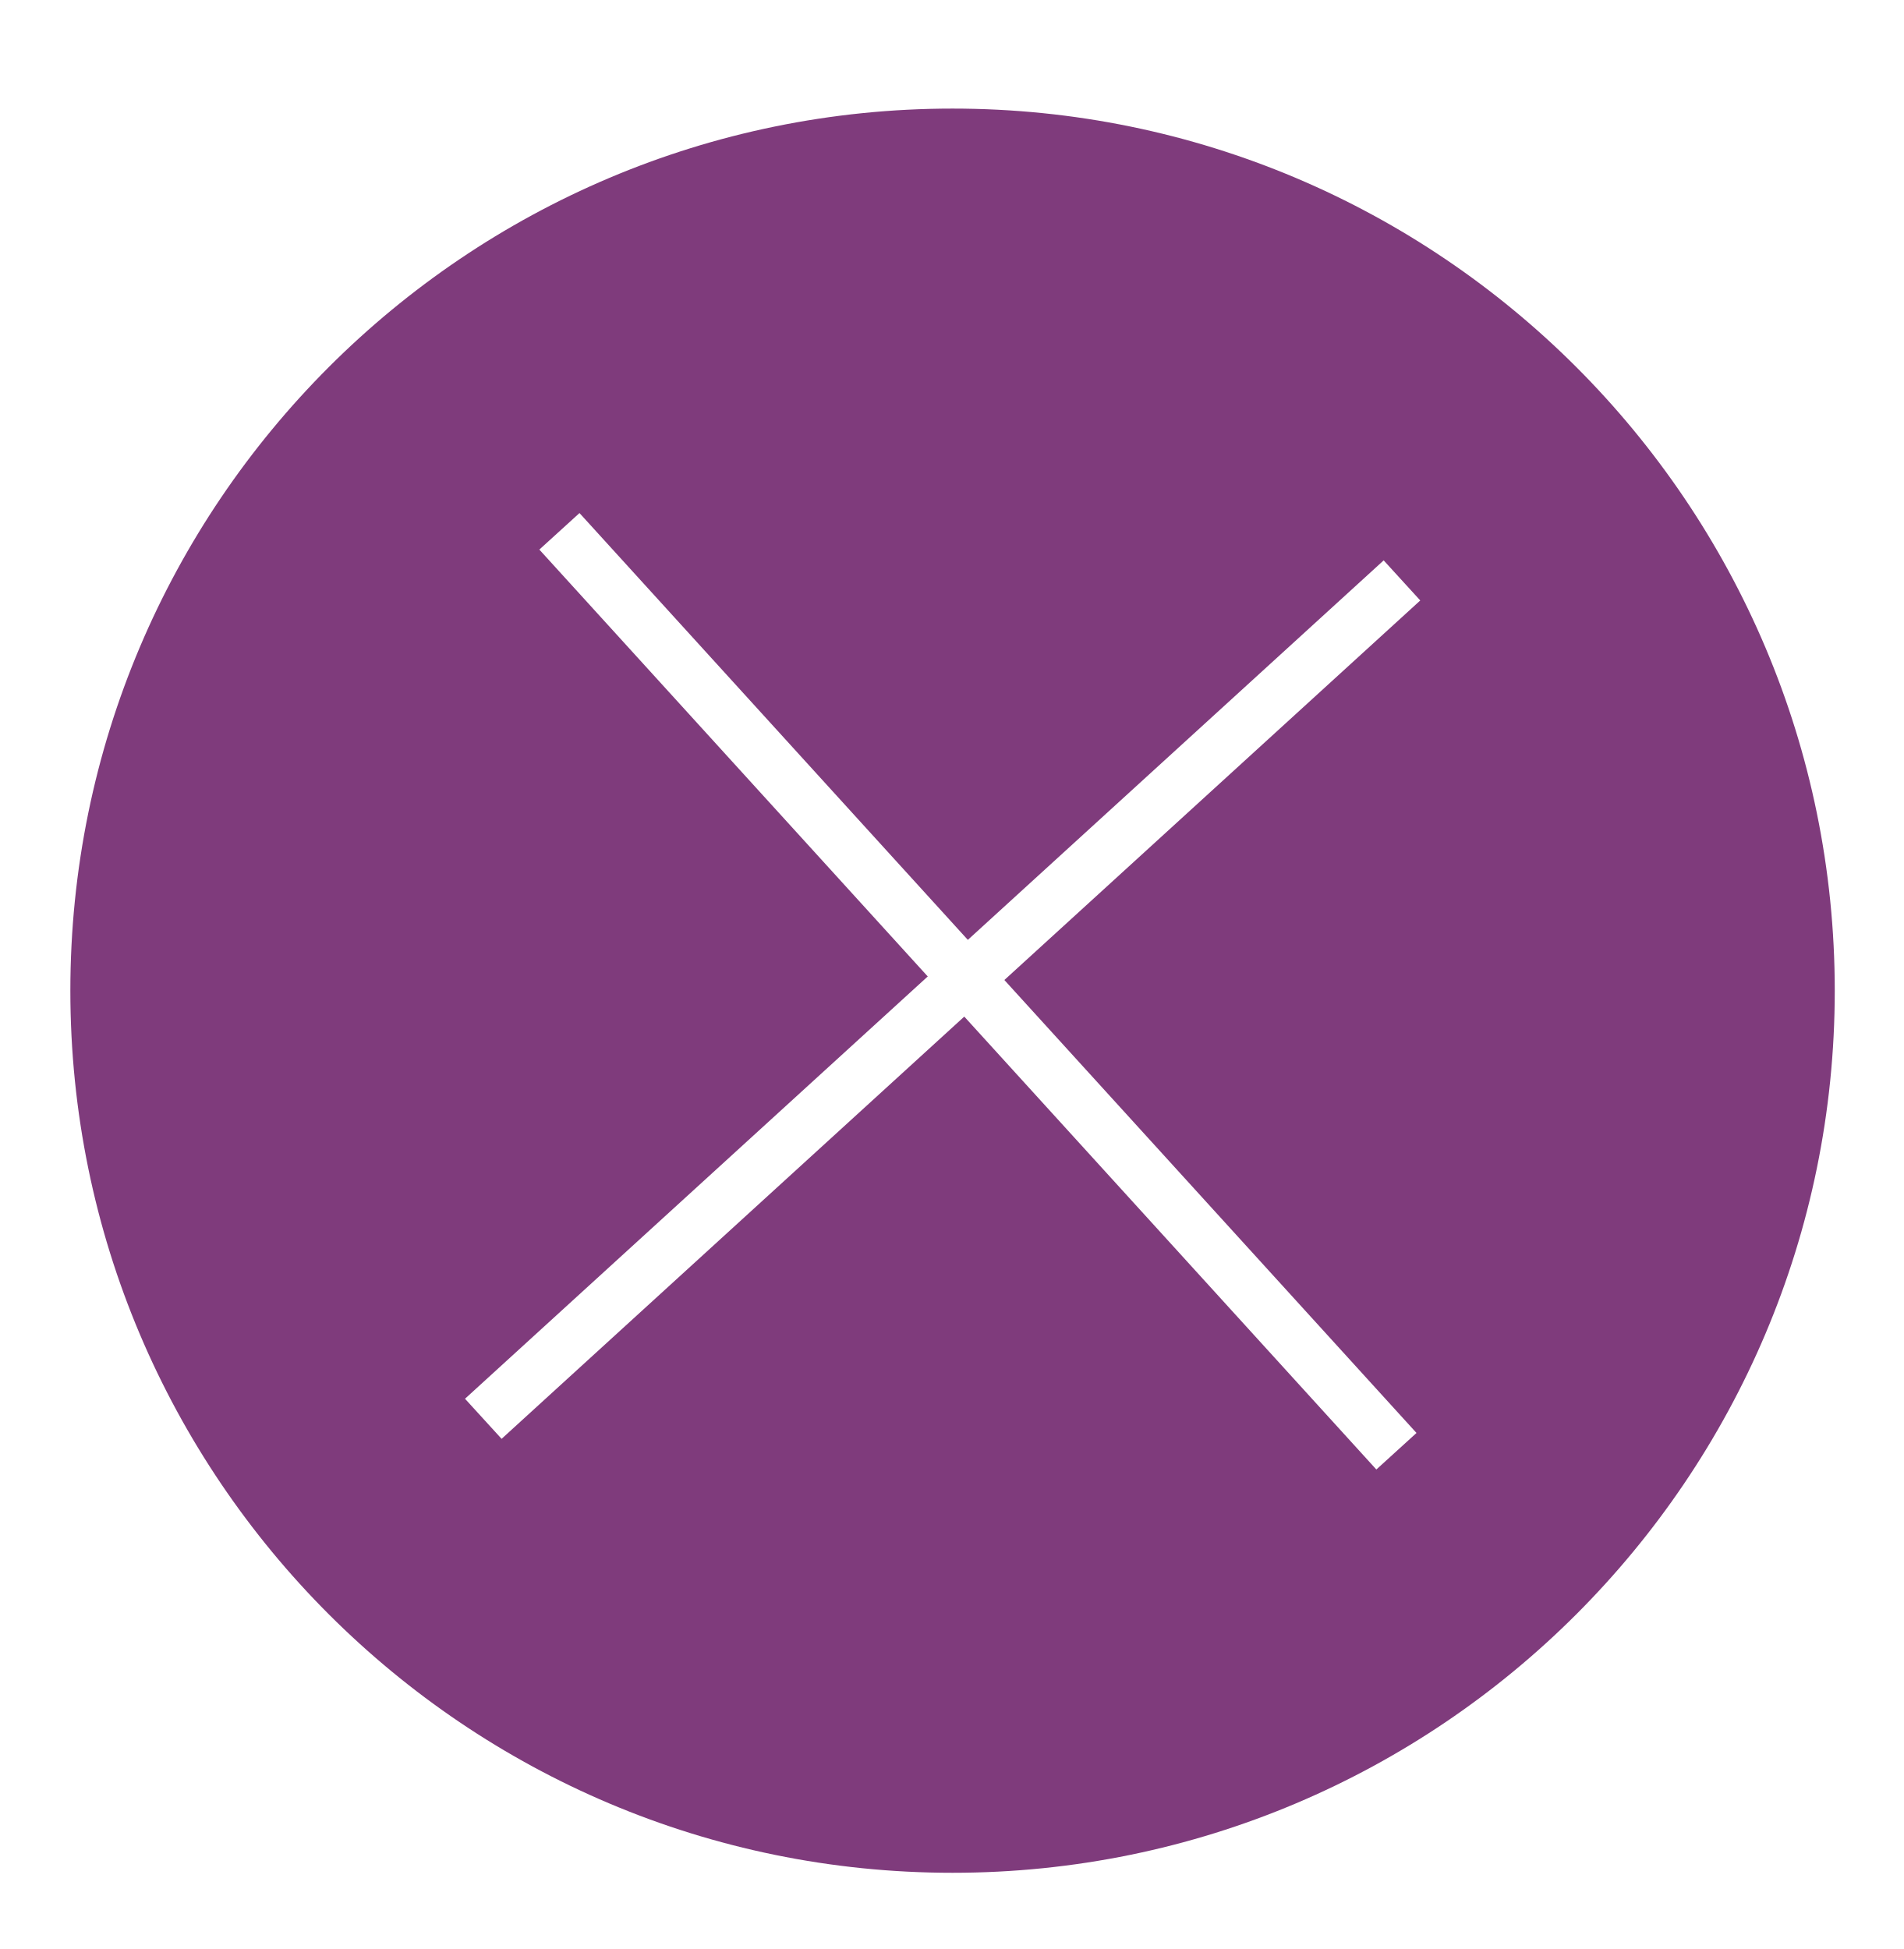
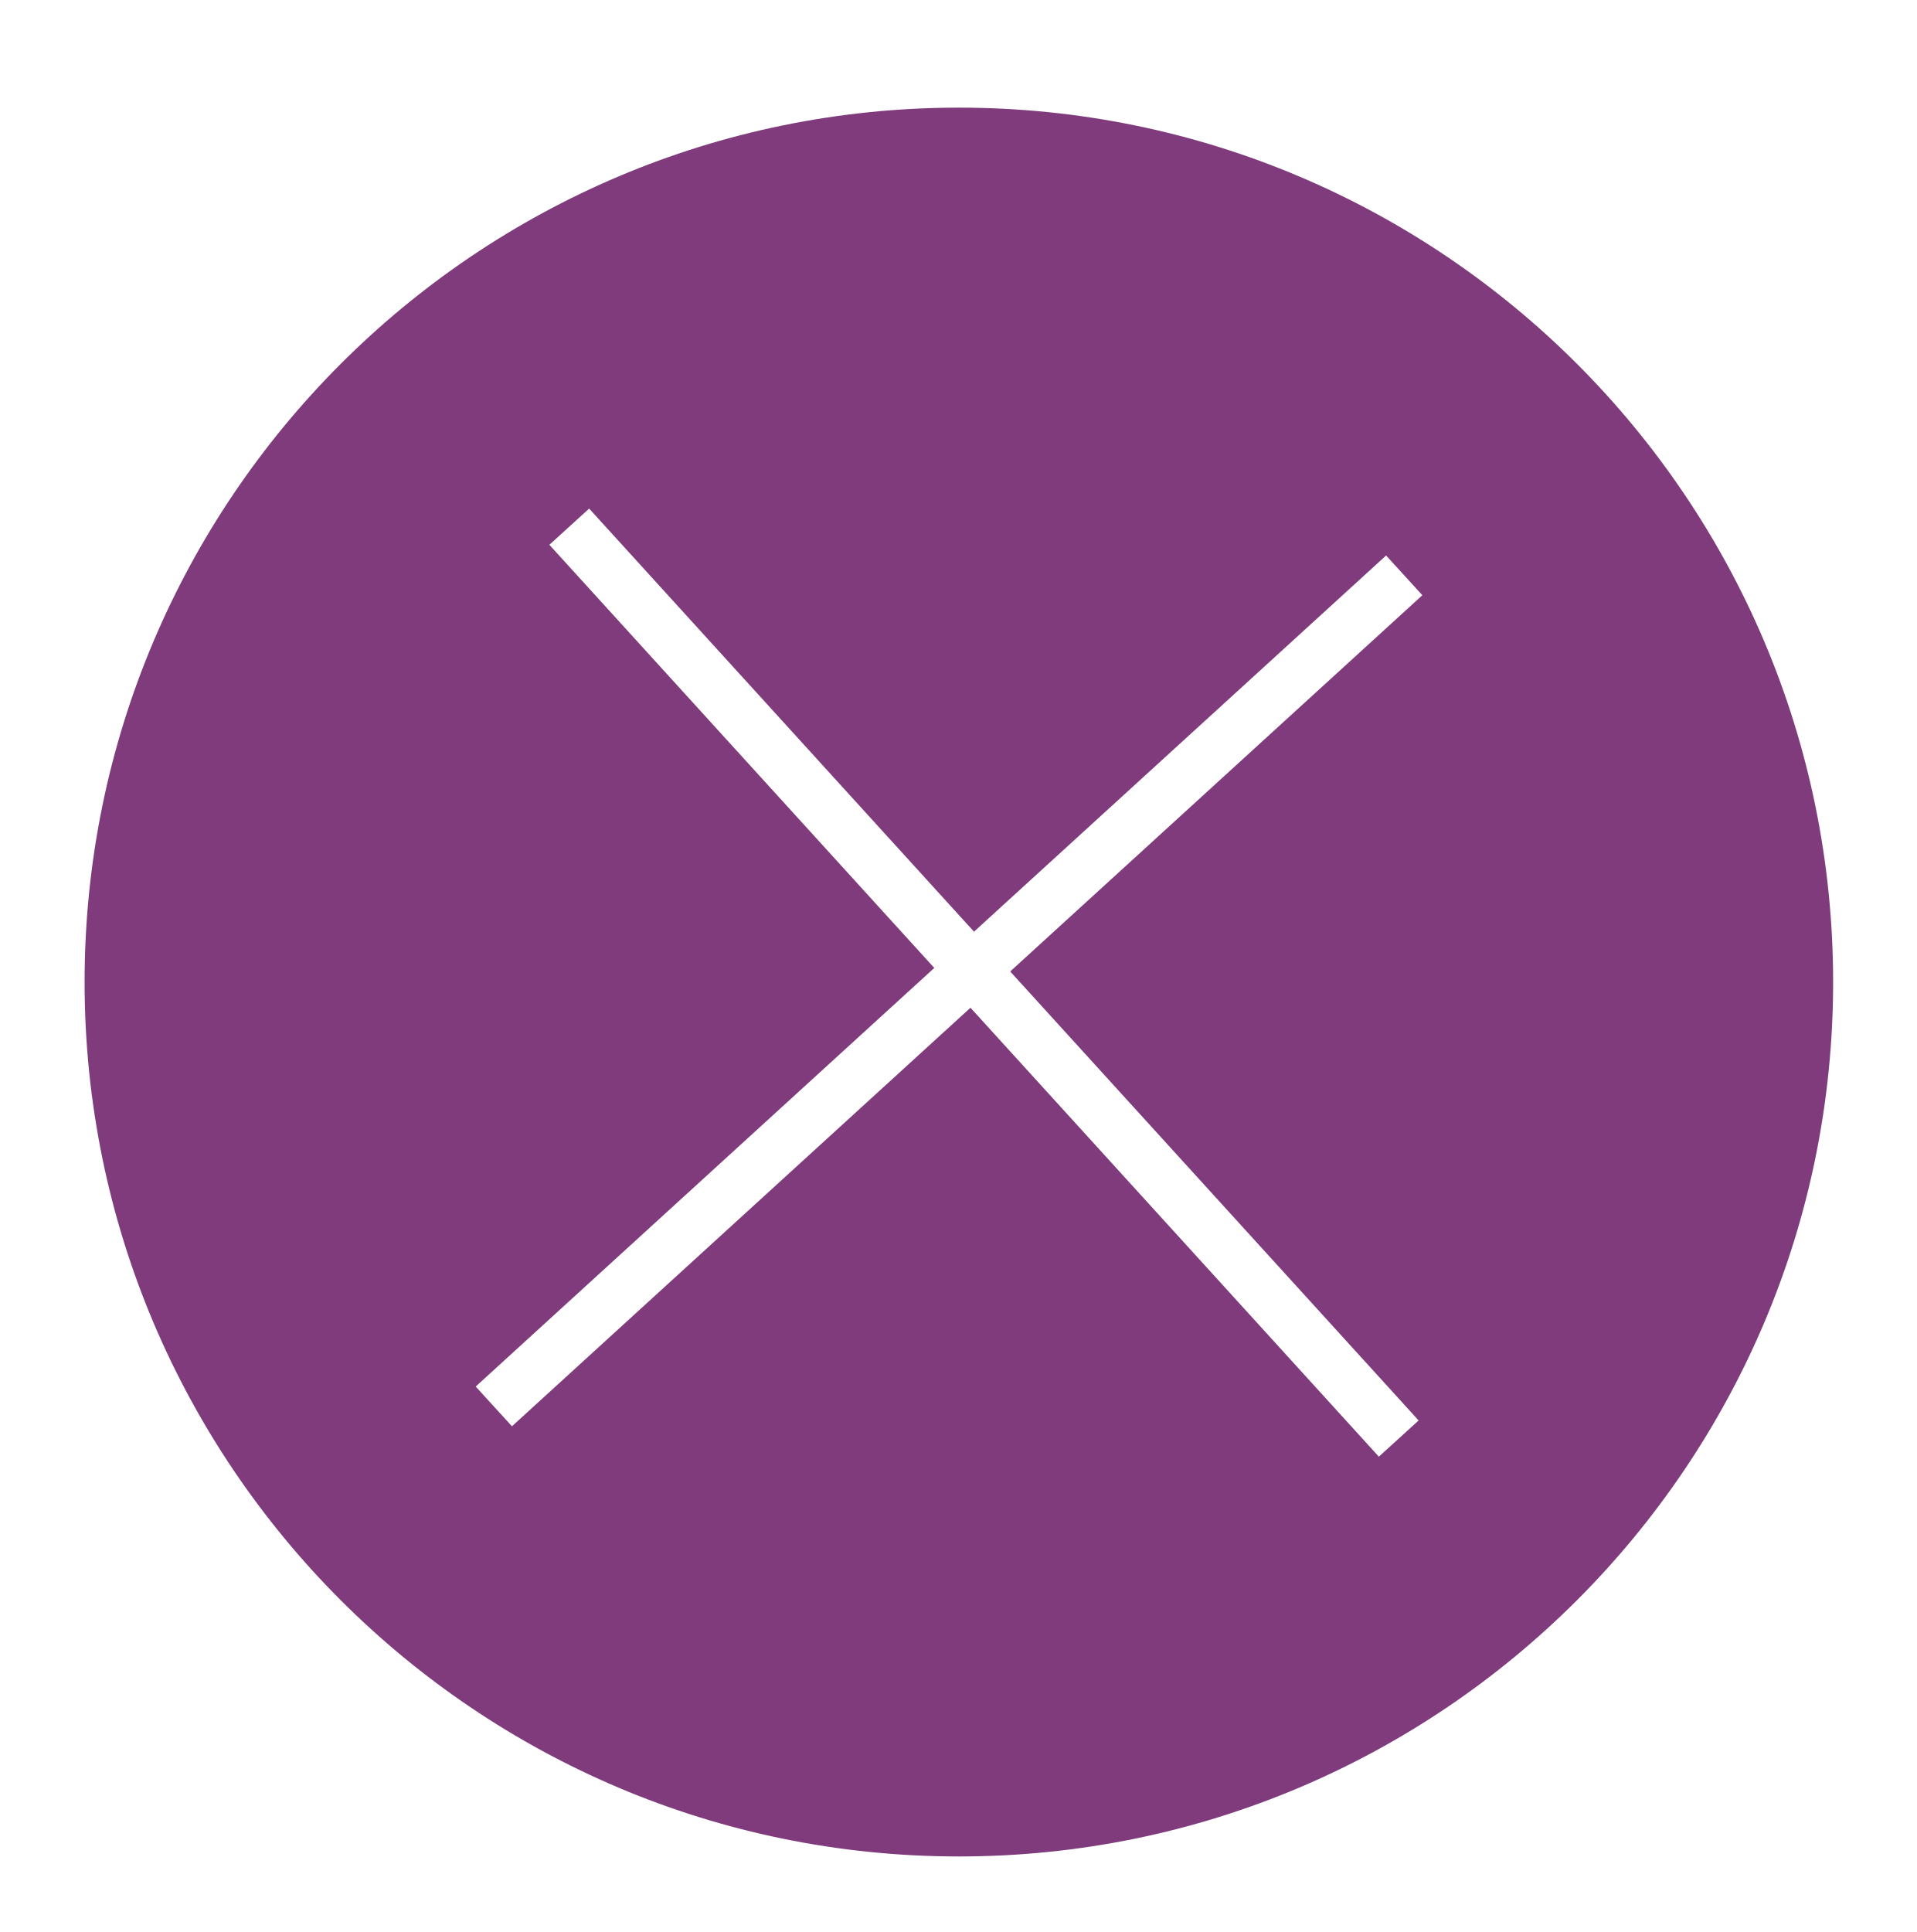
- <svg xmlns="http://www.w3.org/2000/svg" id="master-artboard" viewBox="0 0 62.921 64.419" version="1.1" x="0px" y="0px" style="enable-background:new 0 0 1400 980;" width="62.921px" height="64.419px">
+ <svg xmlns="http://www.w3.org/2000/svg" id="master-artboard" viewBox="0 0 62.921 64.419" version="1.1" x="0px" y="0px" style="enable-background:new 0 0 1400 980;" width="62.921px" height="63.419px">
  <defs>
    <radialGradient id="gradient-0" gradientUnits="objectBoundingBox" cx="0.5" cy="0.5" r="0.5">
      <stop offset="0" style="stop-color: #43a048" />
      <stop offset="1" style="stop-color: #255827" />
    </radialGradient>
    <radialGradient id="gradient-1" gradientUnits="objectBoundingBox" cx="0.5" cy="0.5" r="0.5">
      <stop offset="0" style="stop-color: #43a048" />
      <stop offset="1" style="stop-color: #255827" />
    </radialGradient>
    <radialGradient id="gradient-2" gradientUnits="objectBoundingBox" cx="0.5" cy="0.5" r="0.5">
      <stop offset="0" style="stop-color: #43a048" />
      <stop offset="1" style="stop-color: #255827" />
    </radialGradient>
    <radialGradient id="gradient-3" gradientUnits="objectBoundingBox" cx="0.921" cy="60.079" r="0.5" gradientTransform="matrix(-0.3707598, 0.7077026, -0.01062935, -0.005568093, 0.7588083, 0.2412714)">
      <stop offset="1" style="stop-color: #000000" />
    </radialGradient>
  </defs>
  <rect id="ee-background" x="0" y="0" width="62.921" height="64.419" style="fill: rgb(127, 59, 124); fill-opacity: 0; pointer-events: none;" />
  <g transform="matrix(0.5741602, 0, 0, 0.5741602, -344.0403, -444.281)">
    <g id="g-2" transform="matrix(1, 0, 0, 1, 0, 0)">
      <g id="g-3">
        <g>
          <path class="st0" d="M654,884c-29.2,0-53-23.8-53-53s23.8-53,53-53s53,23.8,53,53S683.2,884,654,884z M654,784     c-25.9,0-47,21.1-47,47s21.1,47,47,47s47-21.1,47-47S679.9,784,654,784z" style="fill: rgb(255, 255, 255);" transform="matrix(1, 0, 0, 1, 0, 0)" />
        </g>
      </g>
    </g>
  </g>
  <g transform="matrix(0.5831093, 0, 0, 0.5831093, -348.7067, -23.23398)">
    <g id="g-10" transform="matrix(1, 0, 0, 1, 0, 0)">
      <g id="g-11">
        <path class="st0" d="M652,46c27.6,0,50,22.4,50,50s-22.4,50-50,50s-50-22.4-50-50S624.4,46,652,46z" style="fill: rgb(127, 59, 124);" />
      </g>
    </g>
  </g>
  <g transform="matrix(0.3036048, -0.2771004, -0.01209297, -0.01324998, -0.4394531, 64.27795)">
    <g id="g-18" transform="matrix(1, 0, 0, 1, 0, 0)">
      <g id="g-19">
        <path class="st0" d="M58,49h100v100H58V49z" style="fill: rgb(255, 255, 255); fill-opacity: 1;" />
      </g>
    </g>
  </g>
  <g transform="matrix(0.2766187, 0.3040521, 0.01326943, -0.01207242, 3.13031, 2.12146)">
    <g id="g-20" transform="matrix(1, 0, 0, 1, 0, 0)">
      <g id="g-21">
        <path class="st0" d="M58,49h100v100H58V49z" style="fill: rgb(255, 255, 255); fill-opacity: 1;" transform="matrix(1, 0, 0, 1, -5.073771, -44.95294)" />
      </g>
    </g>
  </g>
</svg>
